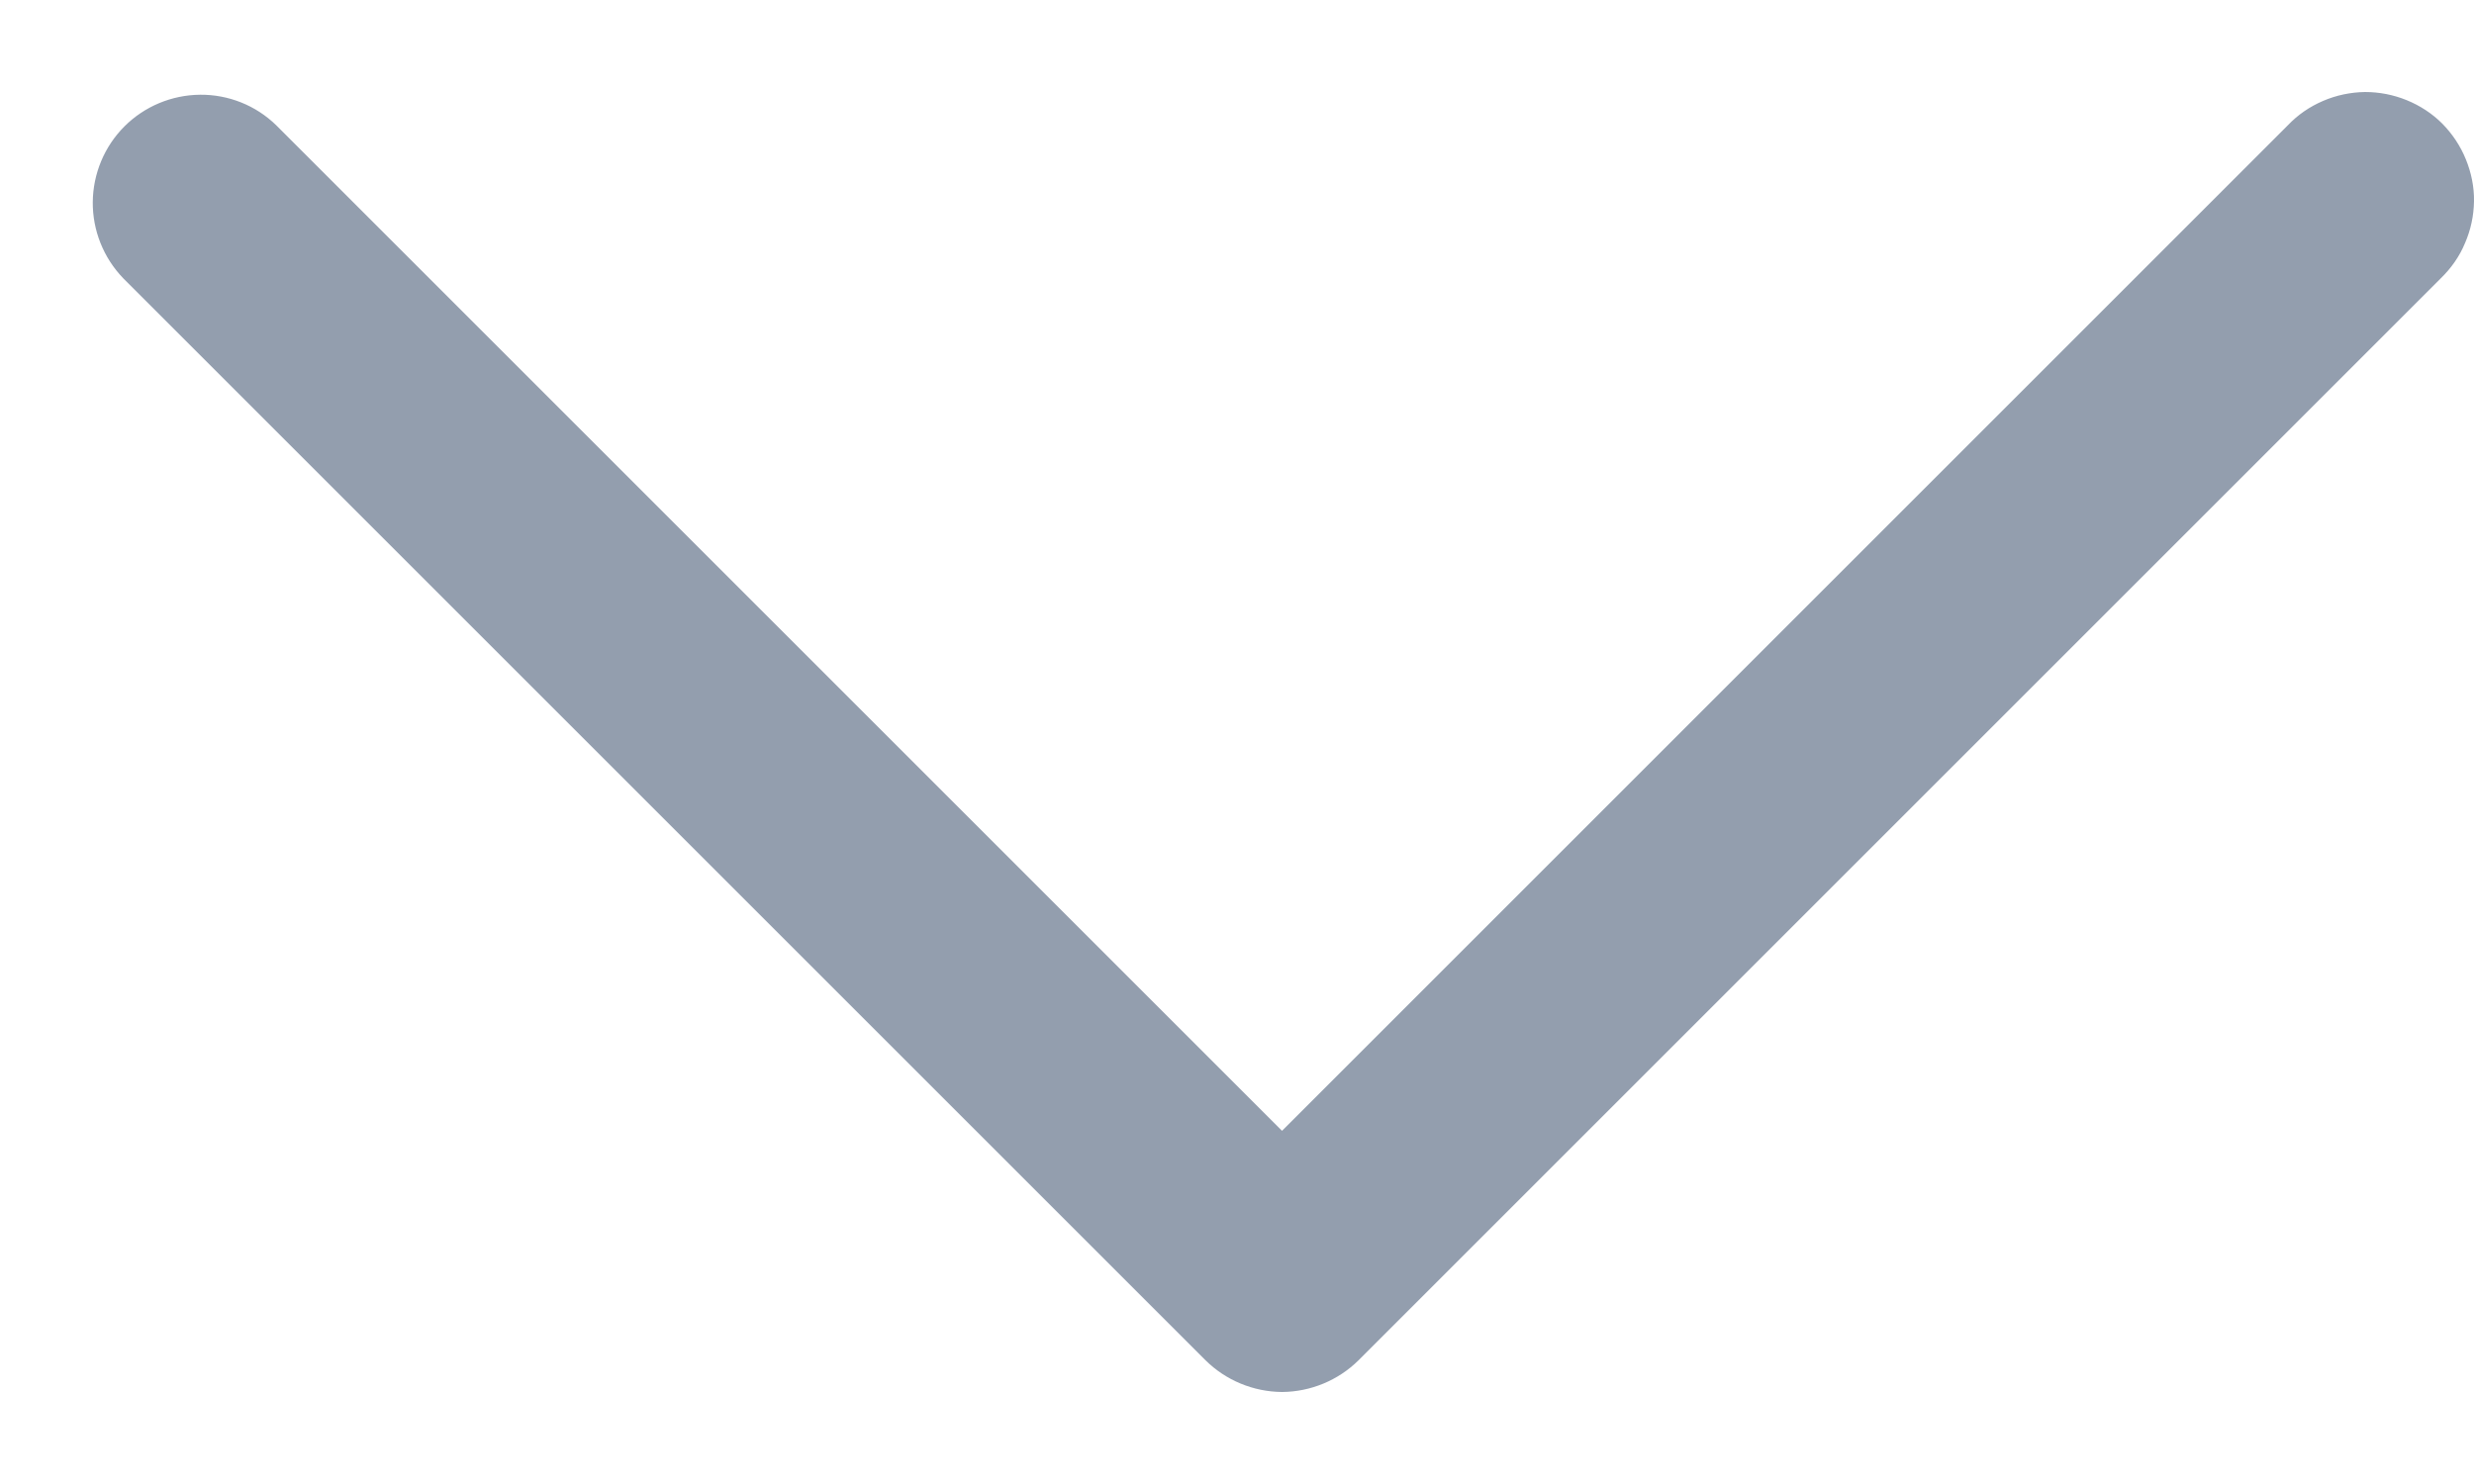
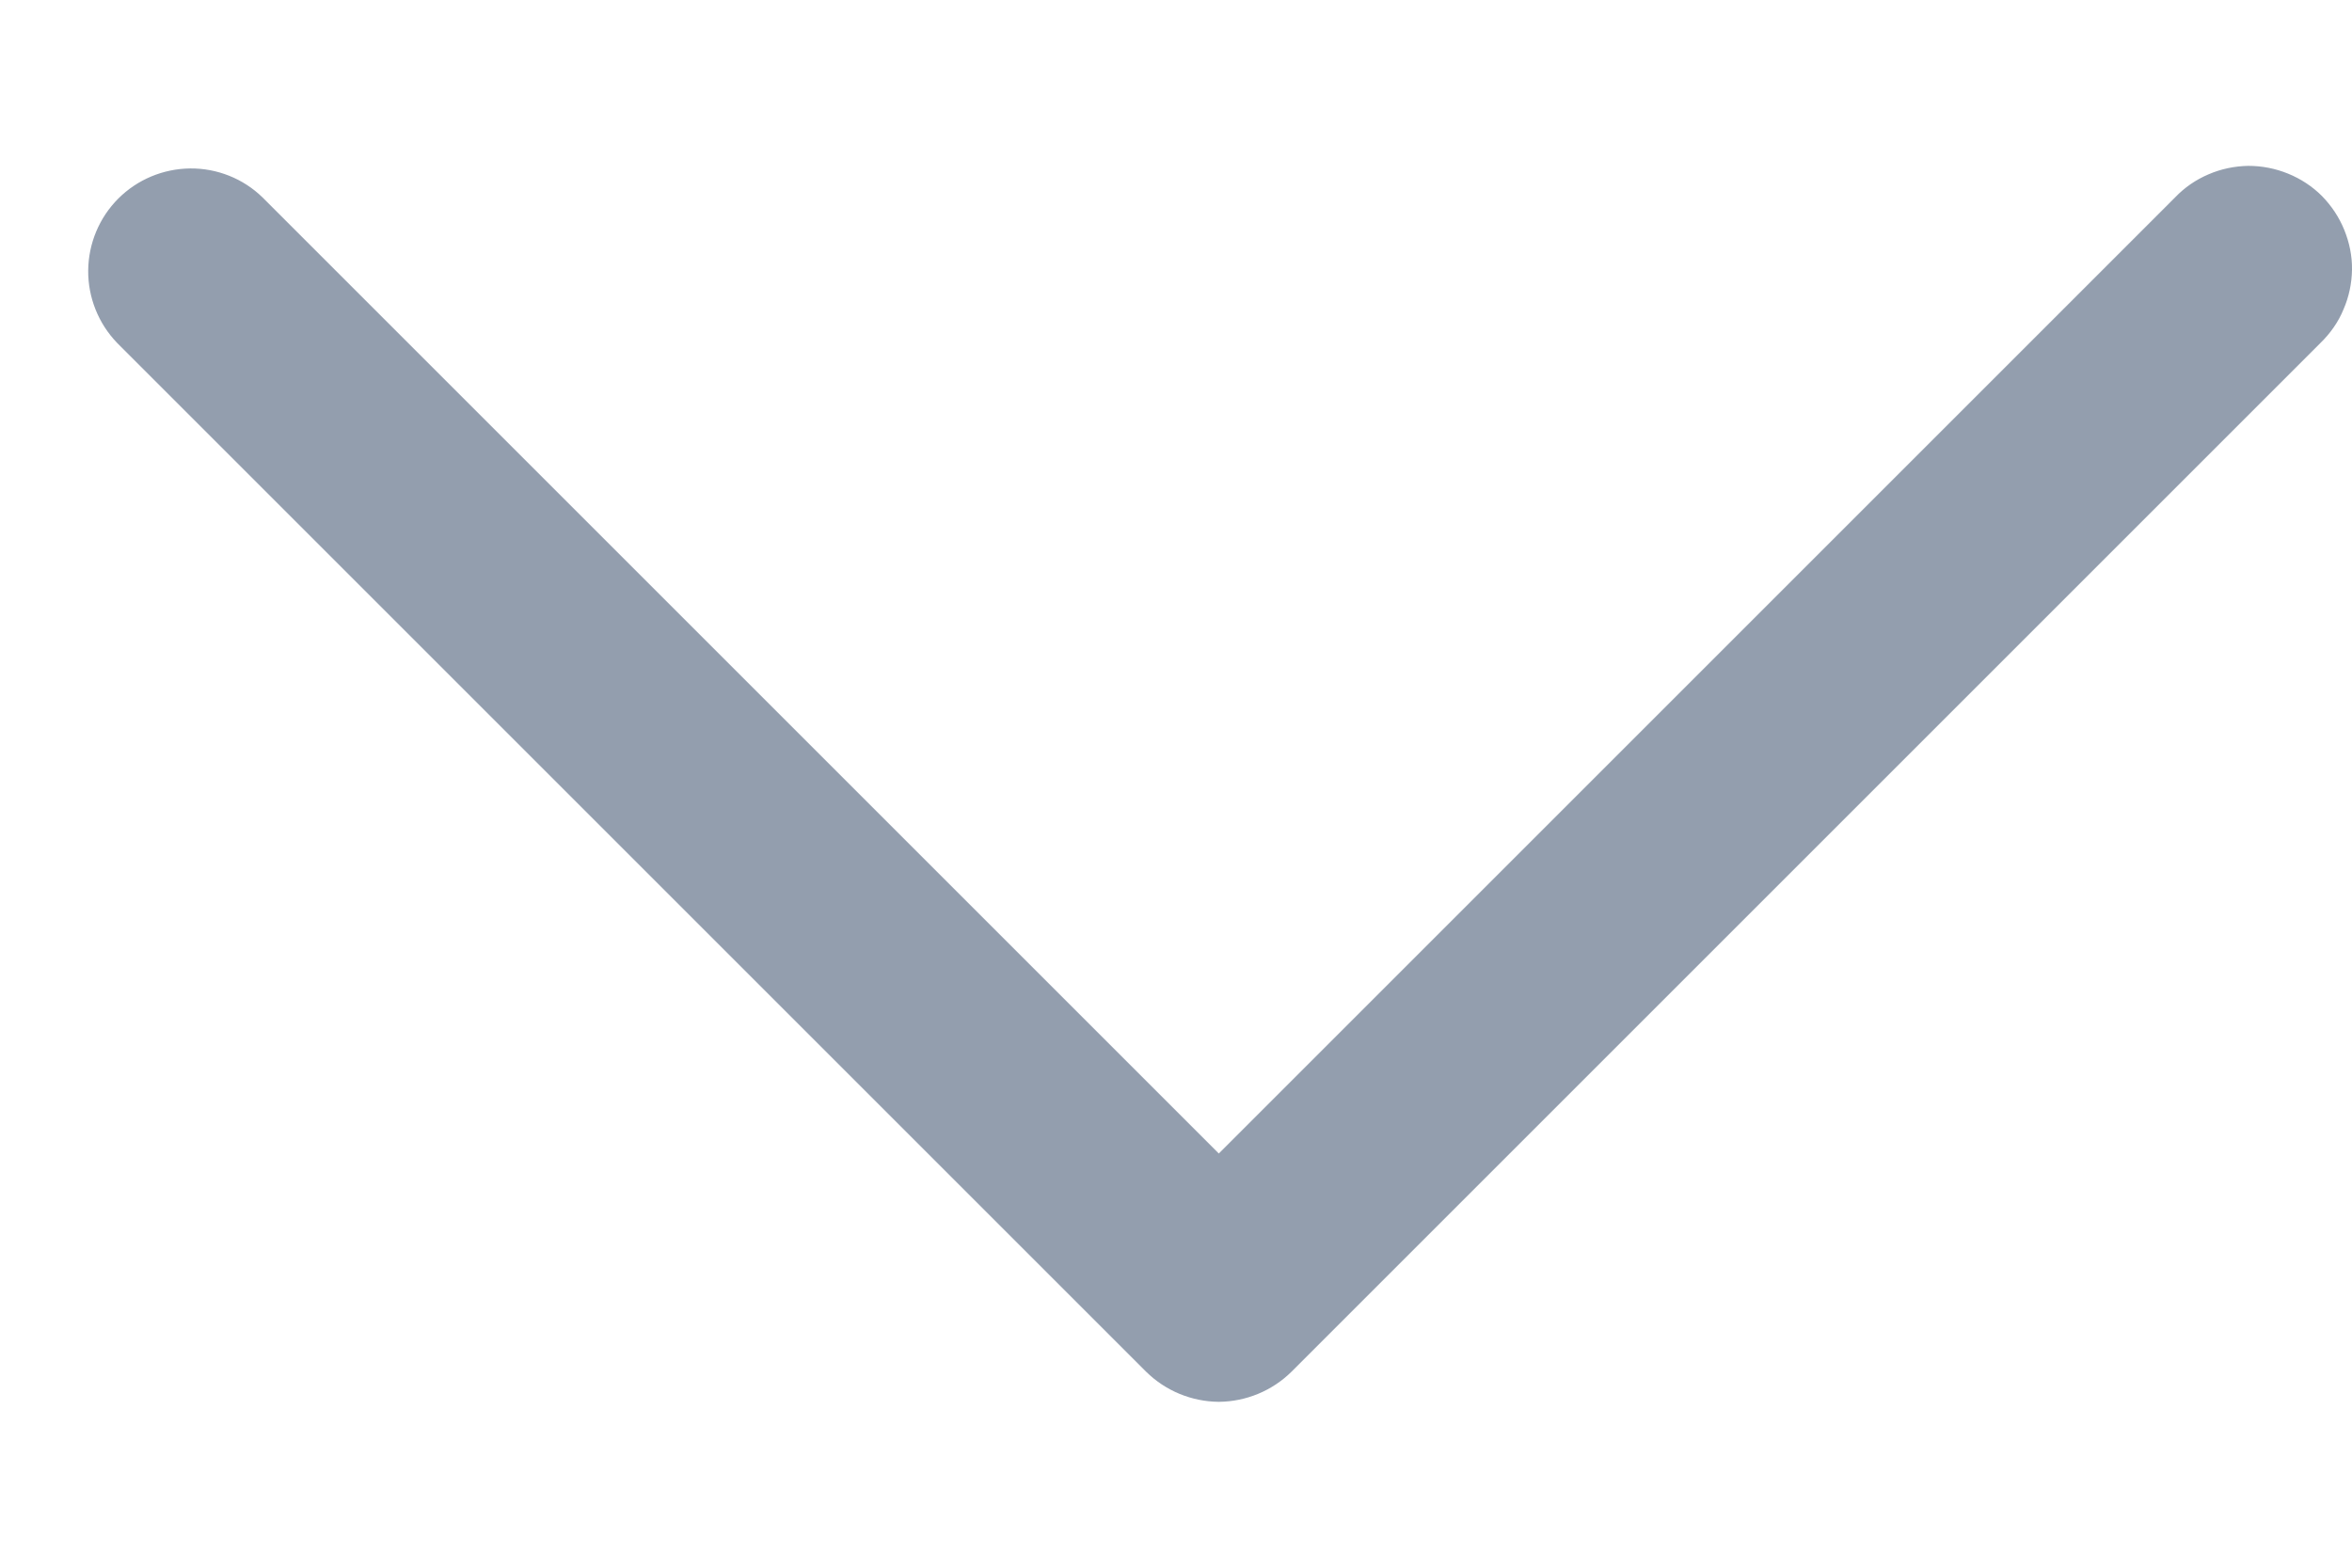
- <svg xmlns="http://www.w3.org/2000/svg" width="10" height="6" viewBox="0 0 10 6" fill="none">
+ <svg xmlns="http://www.w3.org/2000/svg" width="12" height="8" viewBox="0 0 10 6" fill="none">
  <path d="M5.182 5.628C5.066 5.627 4.955 5.581 4.873 5.5L0.498 1.125C0.418 1.042 0.374 0.931 0.375 0.817C0.376 0.702 0.422 0.592 0.503 0.511C0.584 0.43 0.694 0.384 0.809 0.383C0.923 0.382 1.034 0.426 1.116 0.506L5.182 4.572L9.248 0.506C9.288 0.464 9.336 0.431 9.39 0.408C9.443 0.385 9.501 0.373 9.559 0.372C9.617 0.372 9.674 0.383 9.728 0.405C9.782 0.427 9.831 0.459 9.872 0.5C9.913 0.542 9.945 0.59 9.967 0.644C9.989 0.698 10.001 0.756 10 0.814C9.999 0.872 9.987 0.929 9.964 0.982C9.942 1.036 9.908 1.084 9.866 1.125L5.491 5.5C5.409 5.581 5.298 5.627 5.182 5.628Z" fill="#939EAE" />
</svg>
